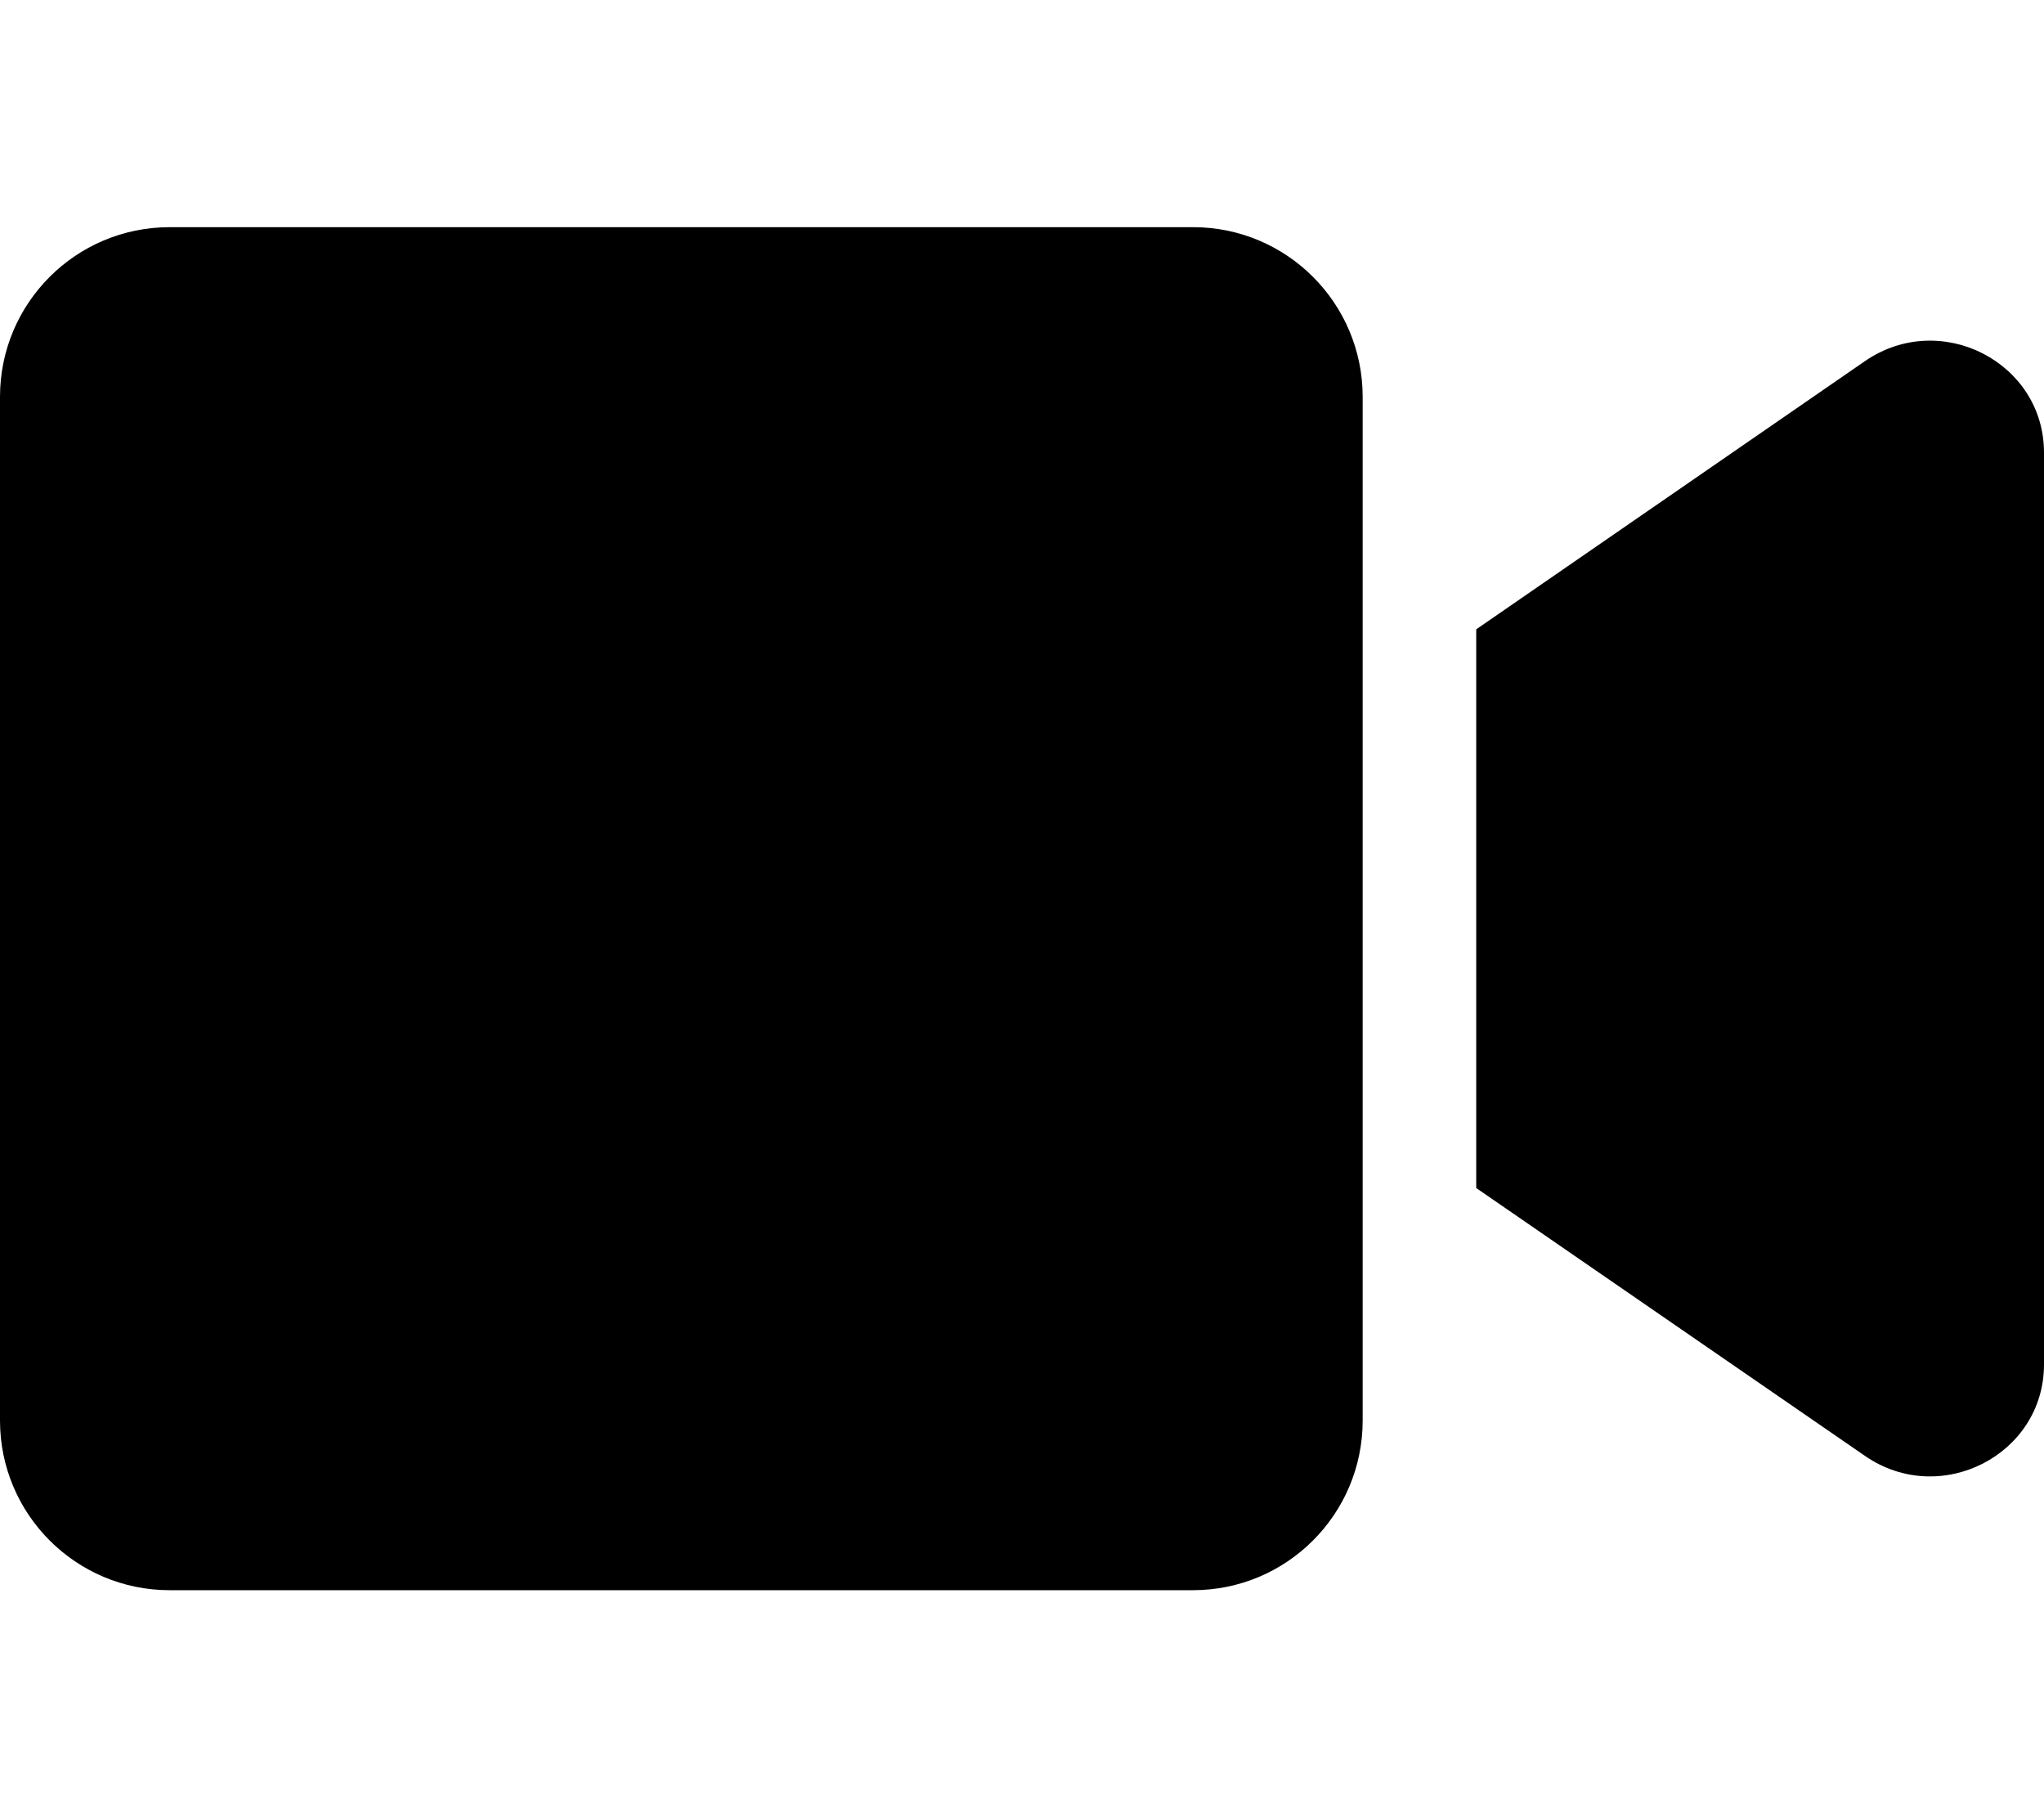
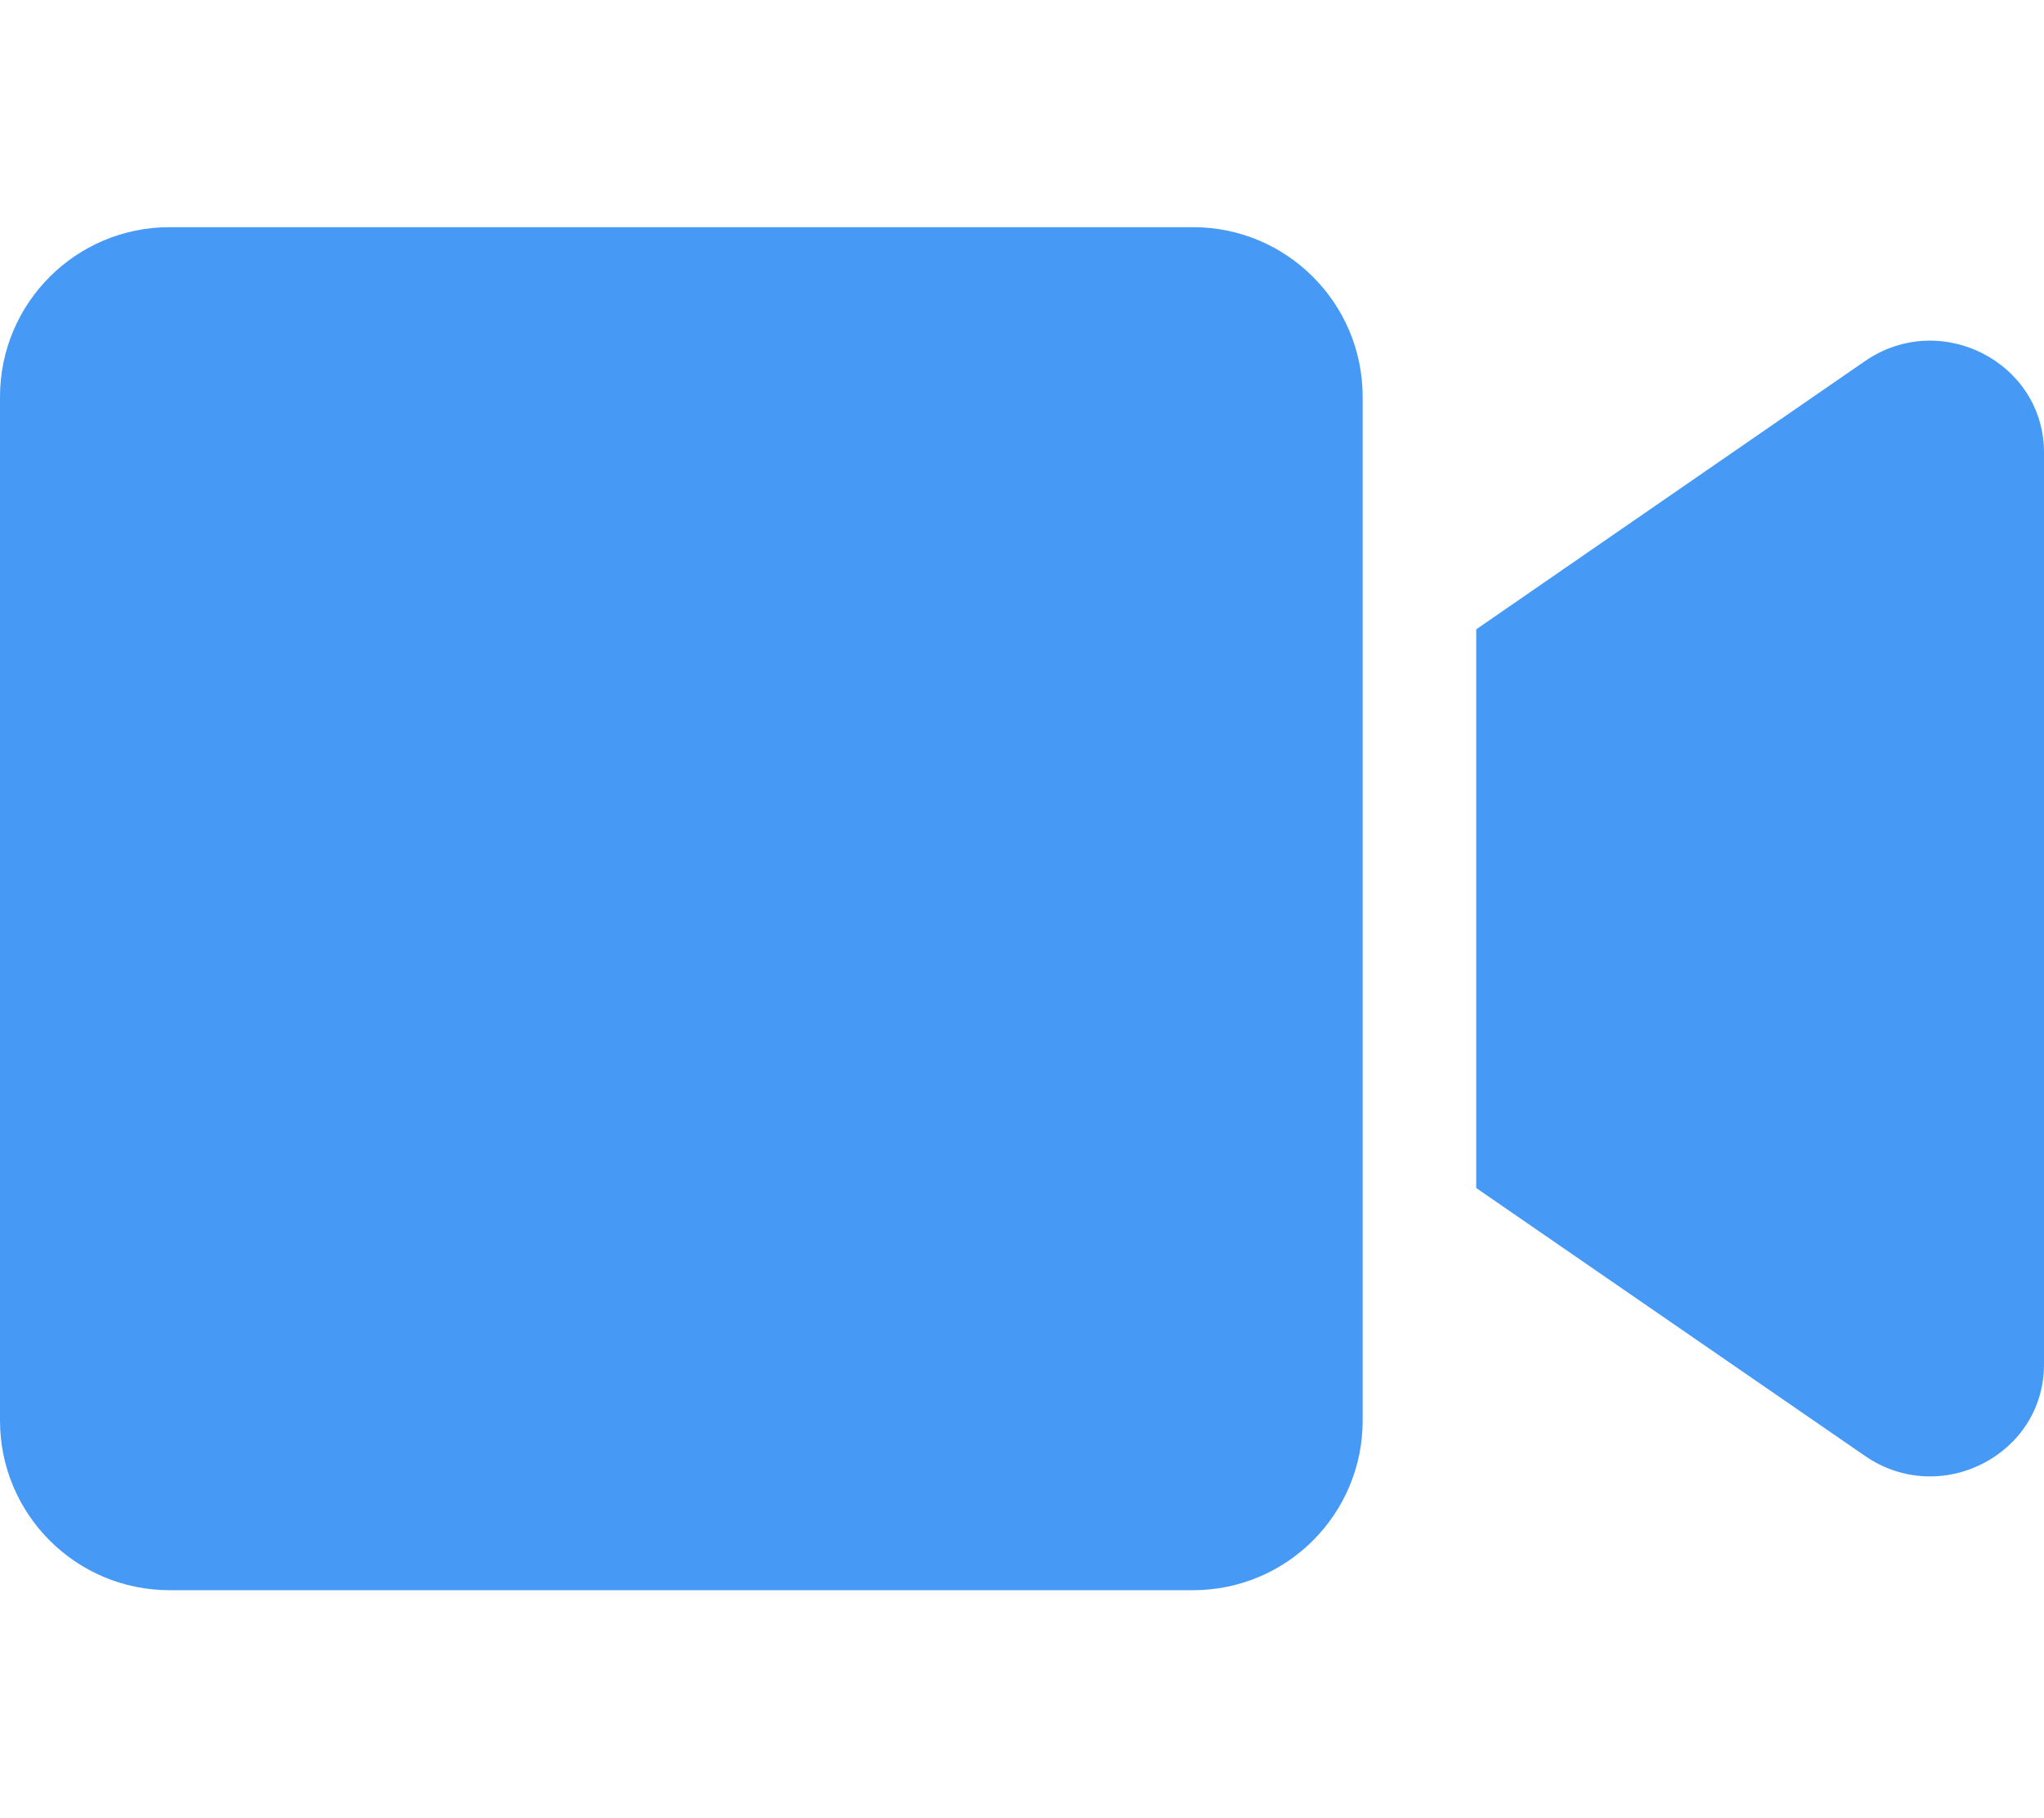
<svg xmlns="http://www.w3.org/2000/svg" aria-hidden="true" focusable="false" data-prefix="fas" data-icon="video" class="svg-inline--fa fa-video fa-w-18" role="img" viewBox="0 0 576 512">
-   <path fill="currentColor" d="M336.2 64H47.8C21.4 64 0 85.4 0 111.8v288.4C0 426.6 21.4 448 47.8 448h288.4c26.4 0 47.8-21.4 47.8-47.8V111.8c0-26.4-21.4-47.8-47.8-47.8zm189.4 37.7L416 177.3v157.4l109.6 75.5c21.2 14.6 50.4-.3 50.4-25.8V127.5c0-25.4-29.1-40.4-50.4-25.8z" />
+   <path fill="#469af5" d="M336.2 64H47.8C21.4 64 0 85.4 0 111.8v288.4C0 426.6 21.4 448 47.8 448h288.4c26.4 0 47.8-21.4 47.8-47.8V111.8c0-26.4-21.4-47.8-47.8-47.8zm189.4 37.7L416 177.3v157.4l109.6 75.5c21.2 14.6 50.4-.3 50.4-25.8V127.5c0-25.4-29.1-40.4-50.4-25.8z" />
</svg>
